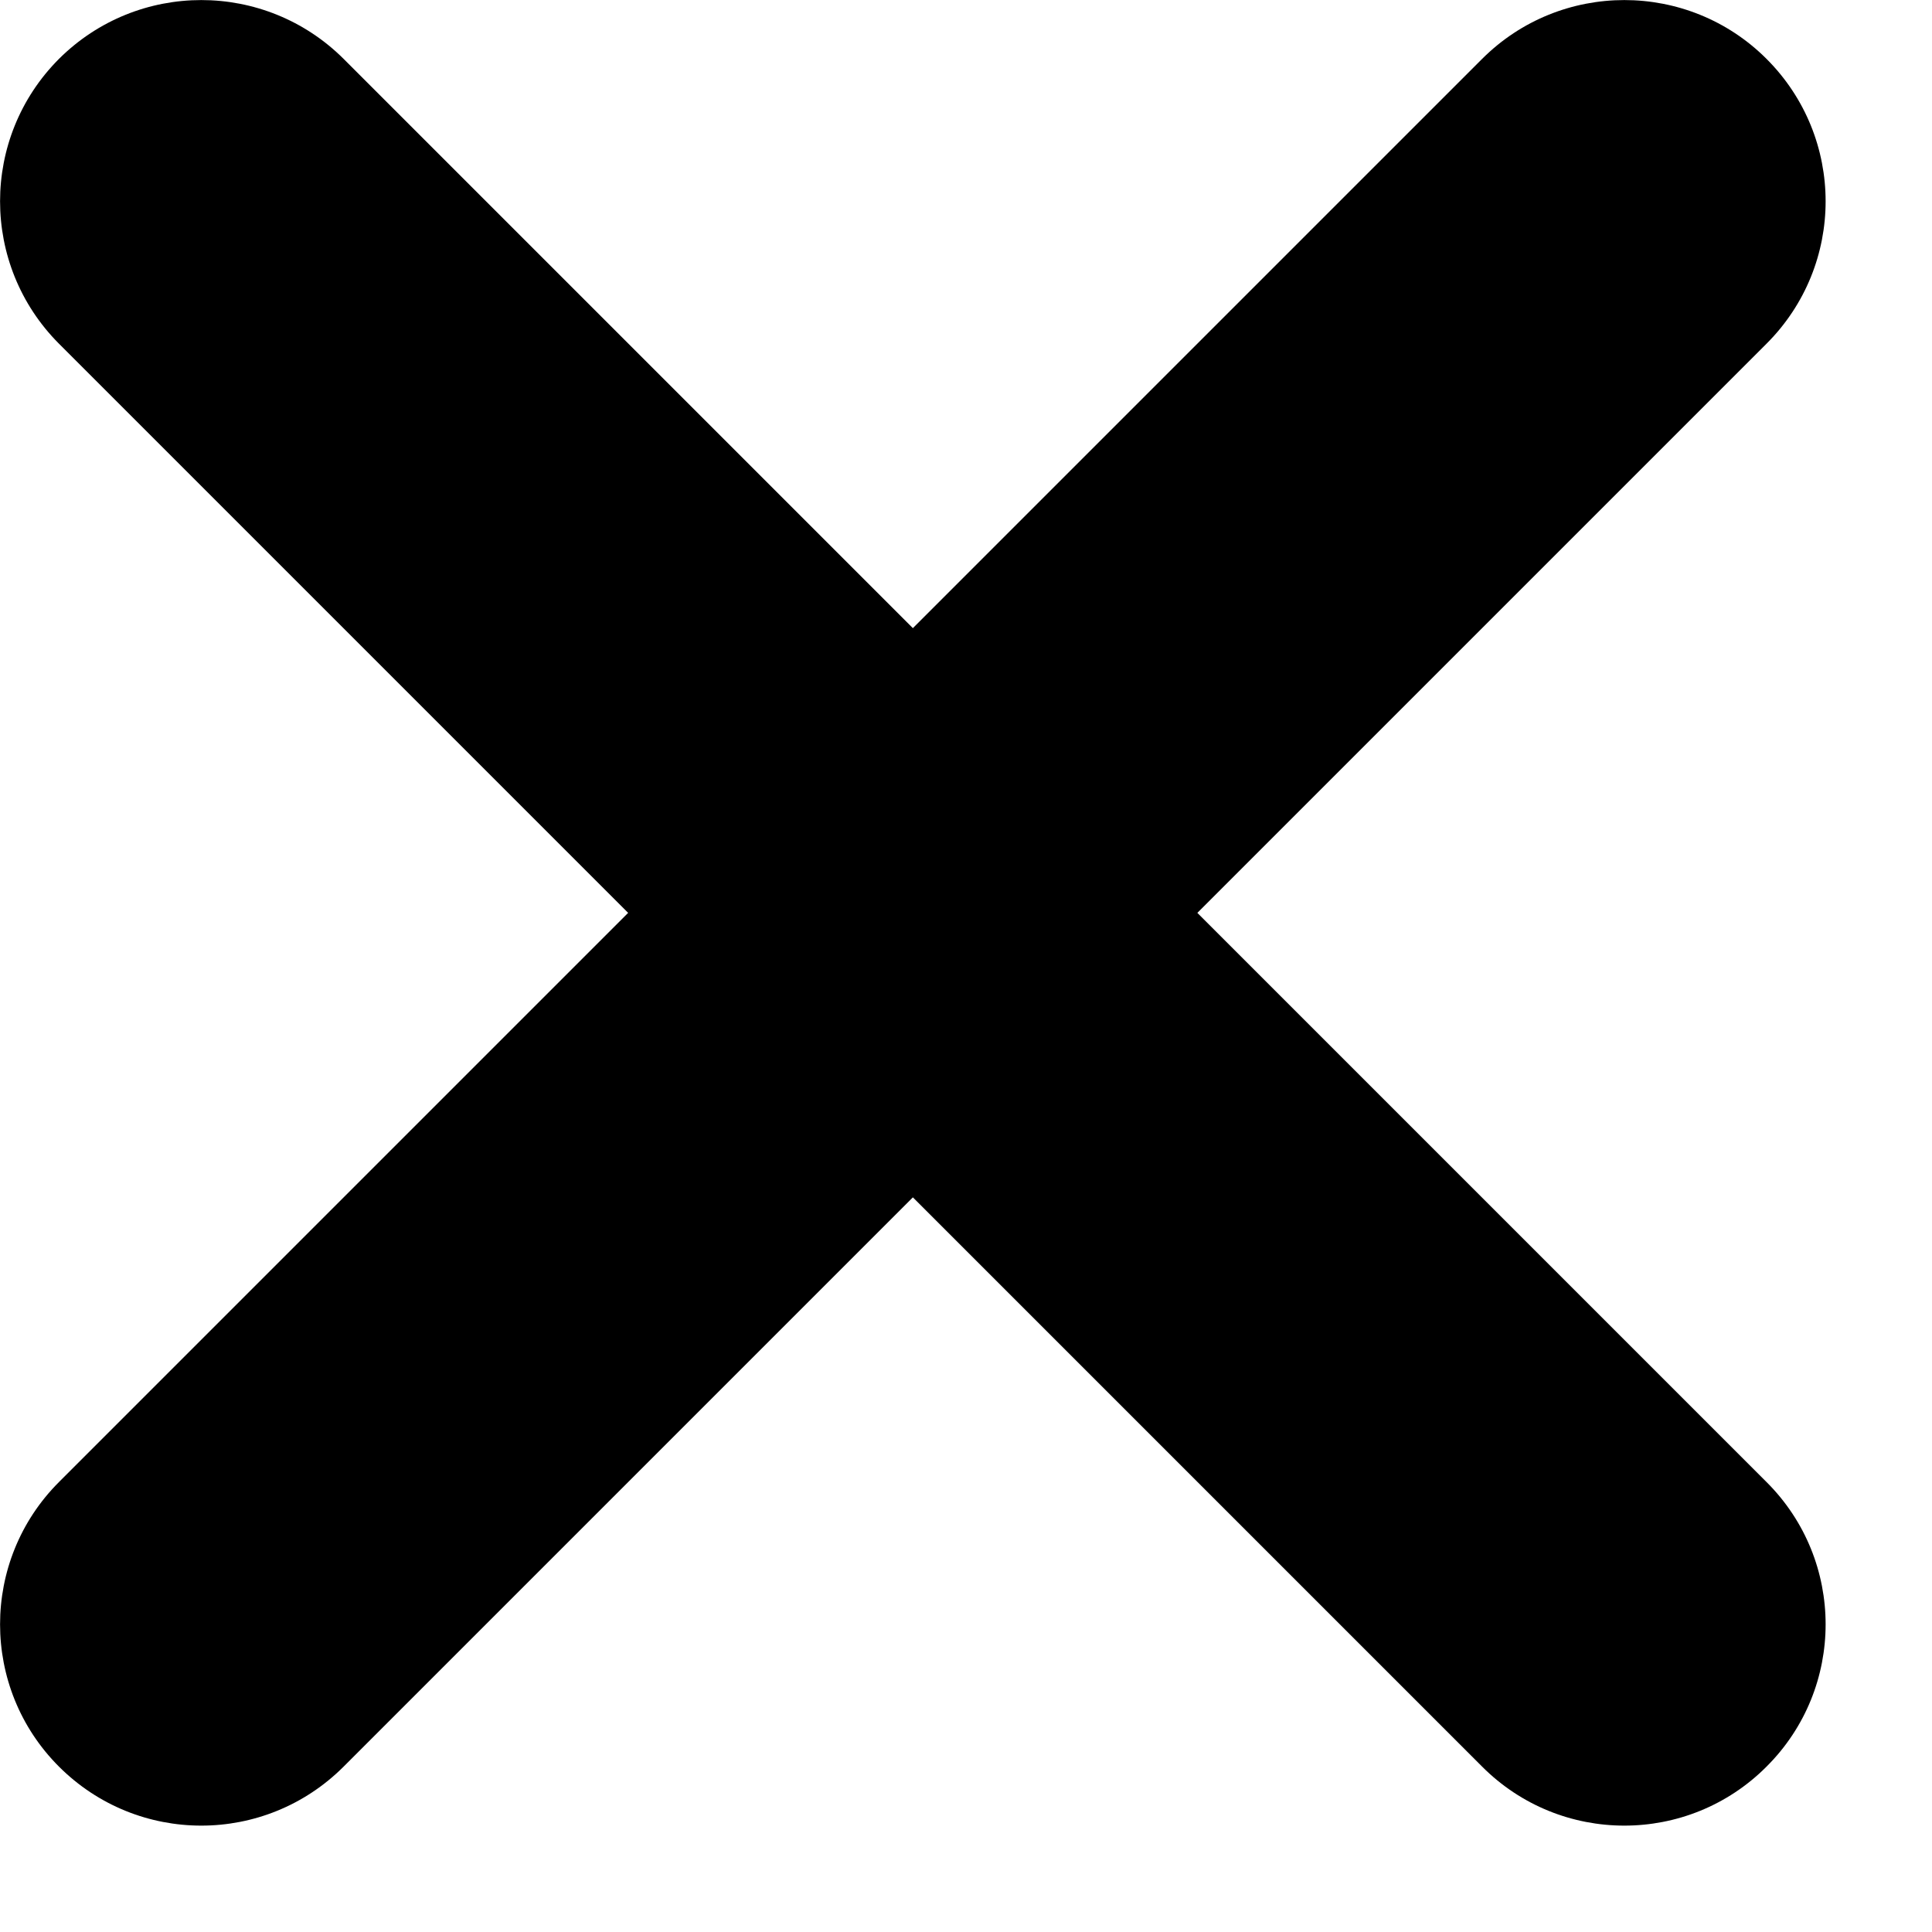
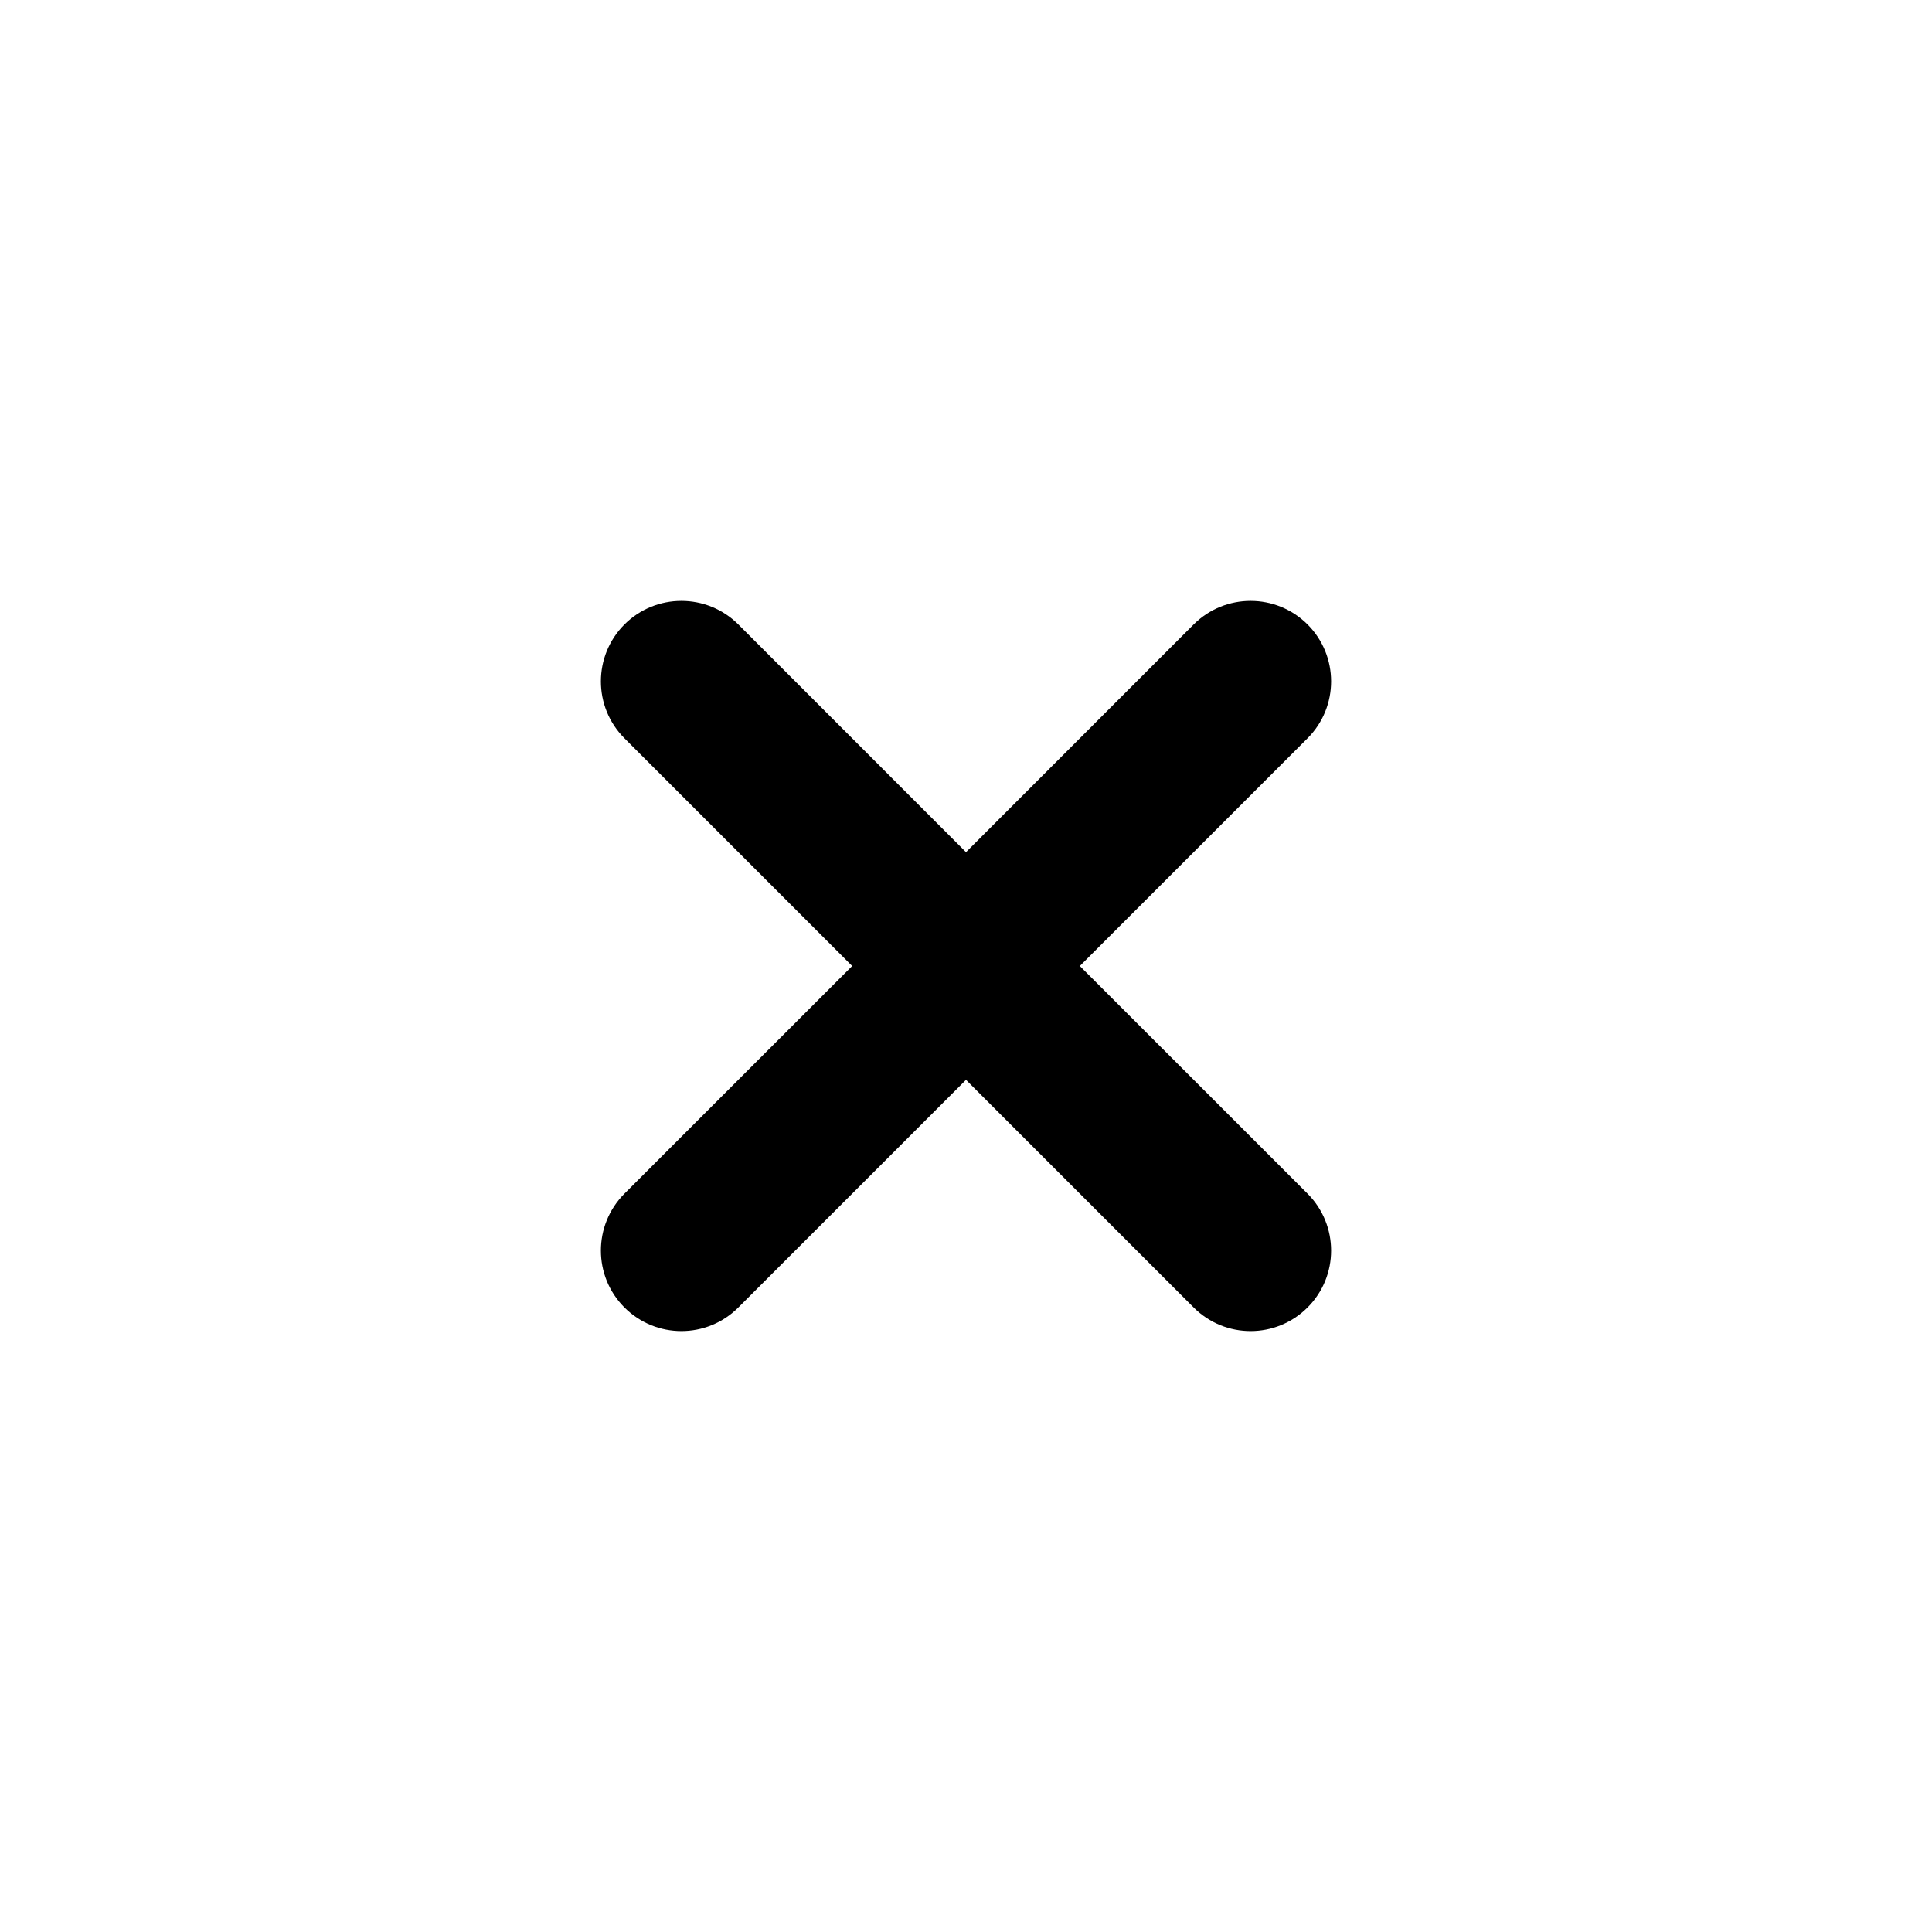
- <svg xmlns="http://www.w3.org/2000/svg" width="8" height="8" viewBox="0 0 8 8" fill="none">
-   <path fill-rule="evenodd" clip-rule="evenodd" d="M7.315 0.244C7.641 0.57 7.641 1.097 7.315 1.423L4.958 3.78L7.315 6.137C7.641 6.462 7.641 6.99 7.315 7.315C6.99 7.641 6.462 7.641 6.137 7.315L3.78 4.958L1.423 7.315C1.097 7.641 0.57 7.641 0.244 7.315C-0.081 6.99 -0.081 6.462 0.244 6.137L2.601 3.78L0.244 1.423C-0.081 1.097 -0.081 0.57 0.244 0.244C0.57 -0.081 1.097 -0.081 1.423 0.244L3.78 2.601L6.137 0.244C6.462 -0.081 6.99 -0.081 7.315 0.244Z" fill="black" />
+ <svg xmlns="http://www.w3.org/2000/svg" width="24" height="24" viewBox="0 0 24 24" fill="none">
+   <path fill-rule="evenodd" clip-rule="evenodd" d="M16.243 7.757C16.633 8.148 16.633 8.781 16.243 9.171L13.414 12L16.243 14.828C16.633 15.219 16.633 15.852 16.243 16.242C15.852 16.633 15.219 16.633 14.828 16.242L12 13.414L9.172 16.242C8.781 16.633 8.148 16.633 7.757 16.242C7.367 15.852 7.367 15.219 7.757 14.828L10.586 12L7.757 9.171C7.367 8.781 7.367 8.148 7.757 7.757C8.148 7.367 8.781 7.367 9.172 7.757L12 10.586L14.828 7.757C15.219 7.367 15.852 7.367 16.243 7.757Z" fill="currentColor" />
</svg>
